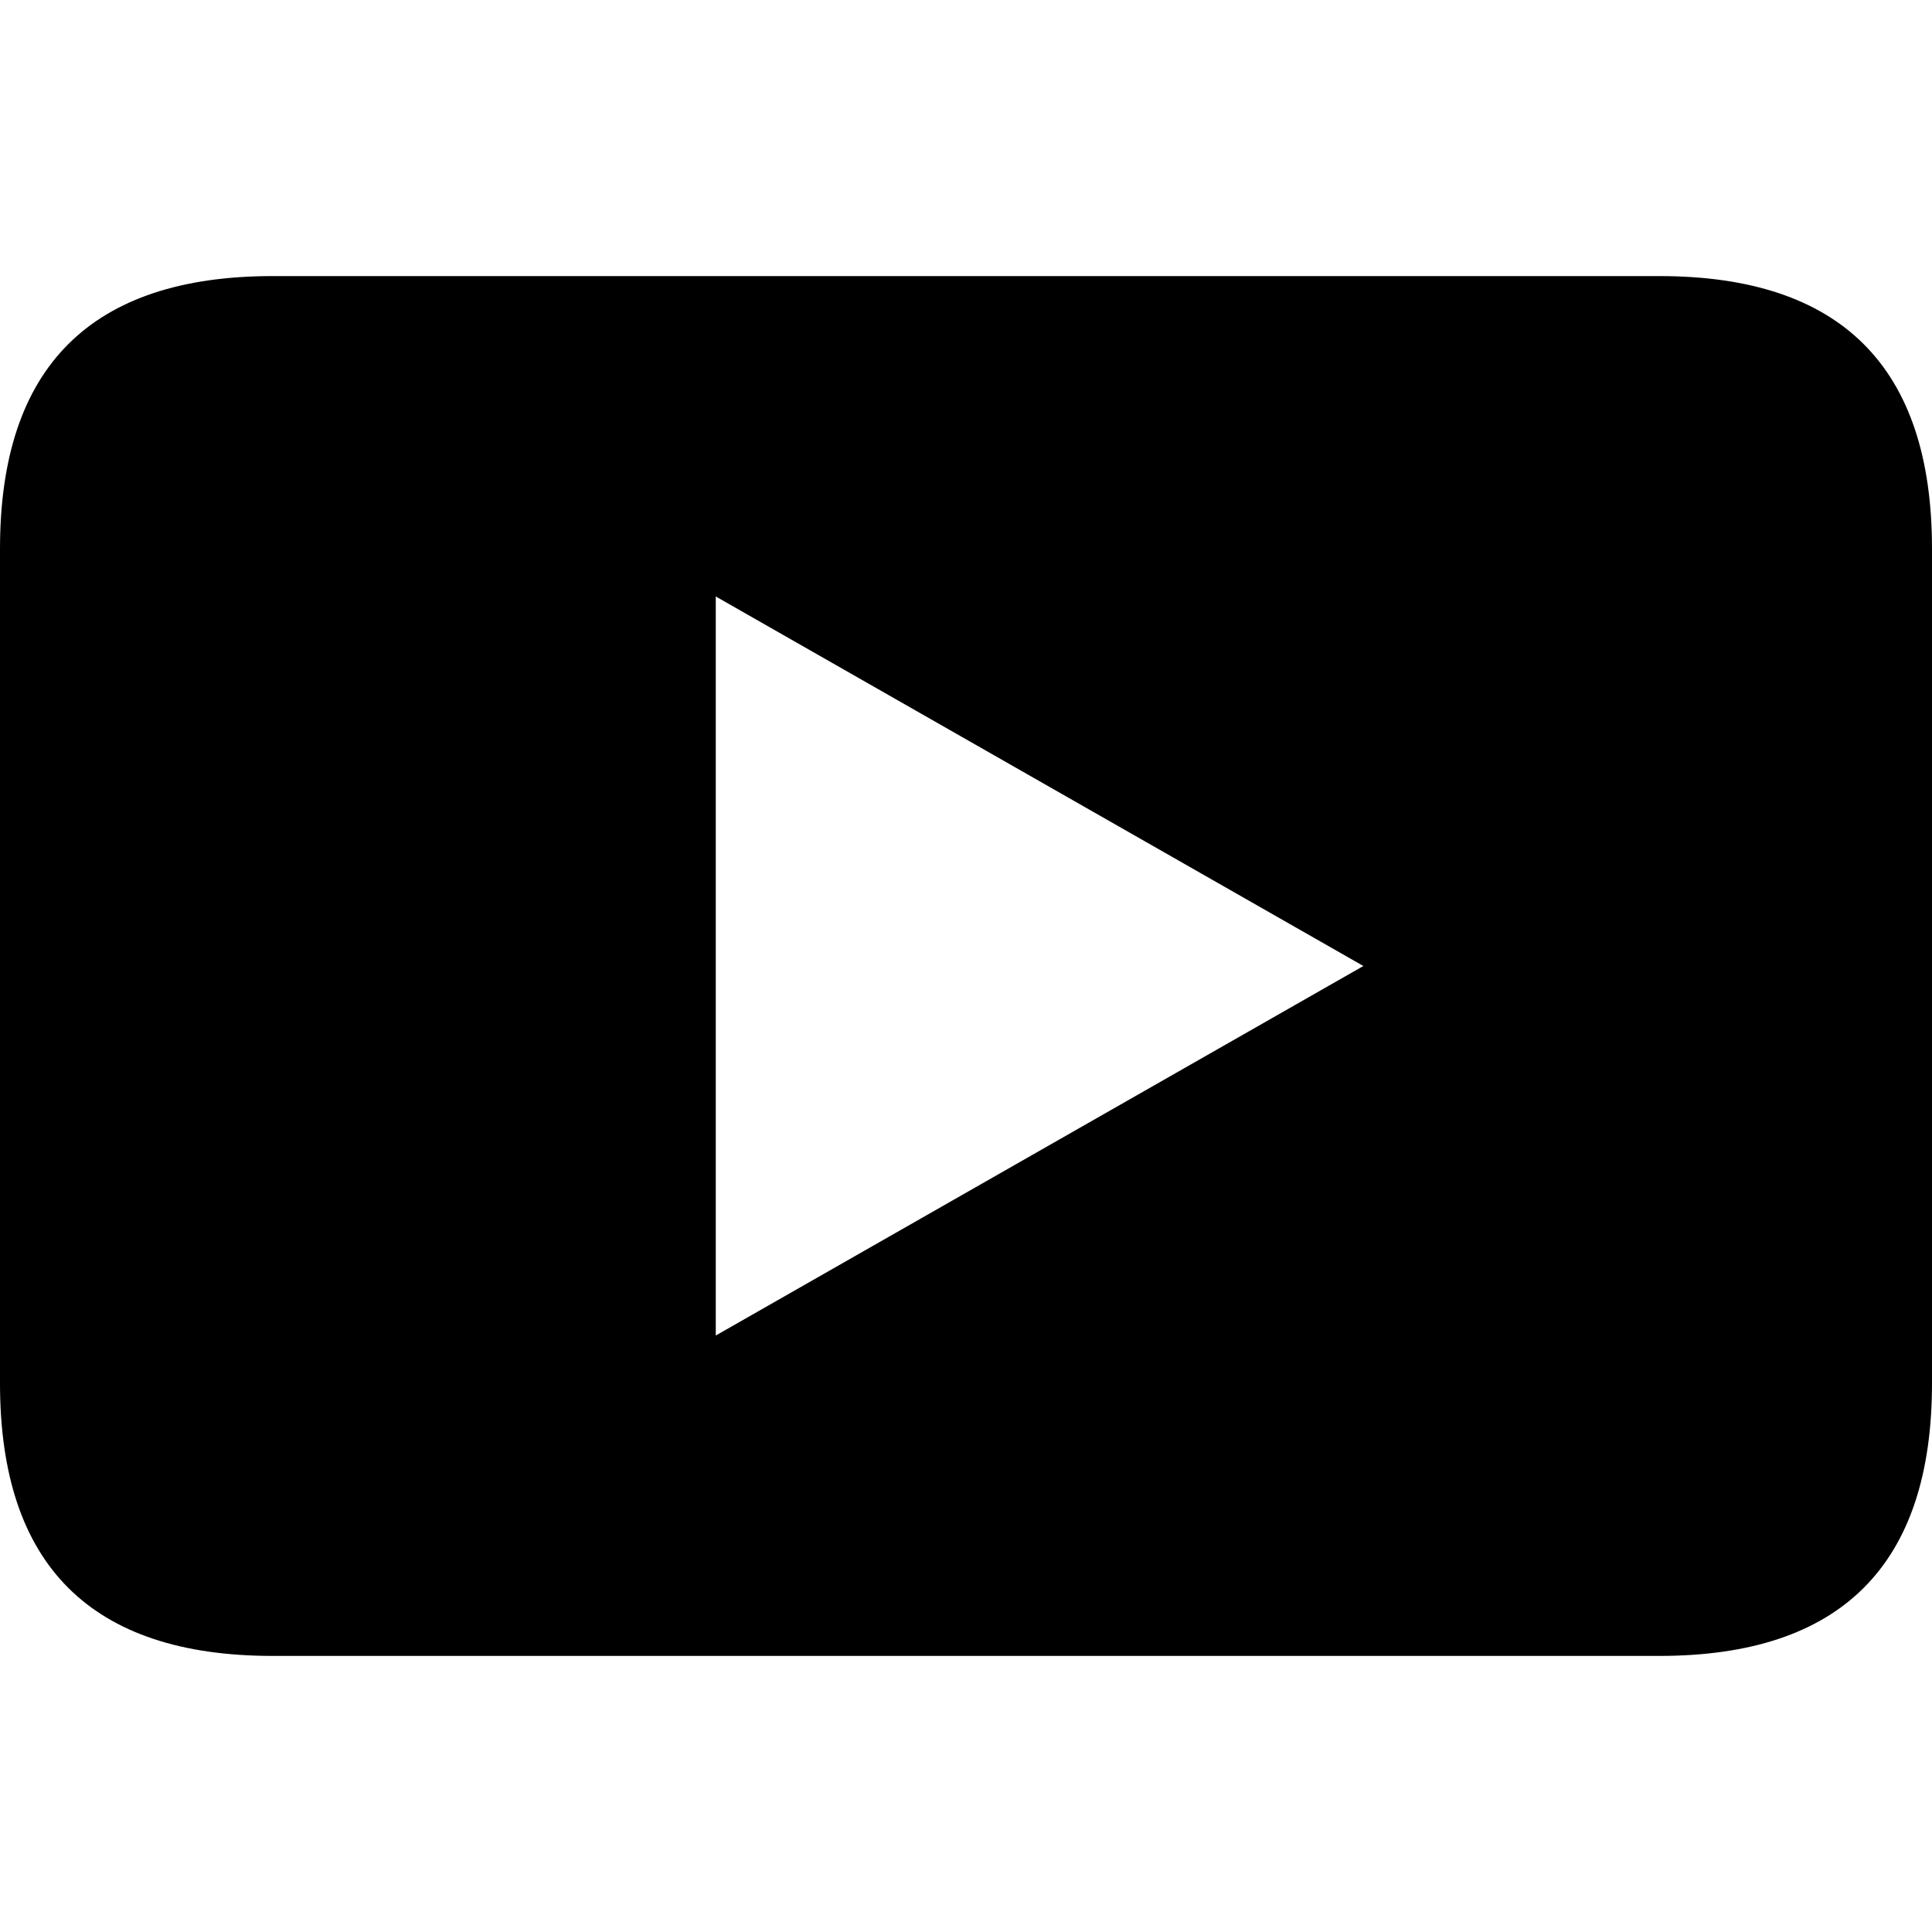
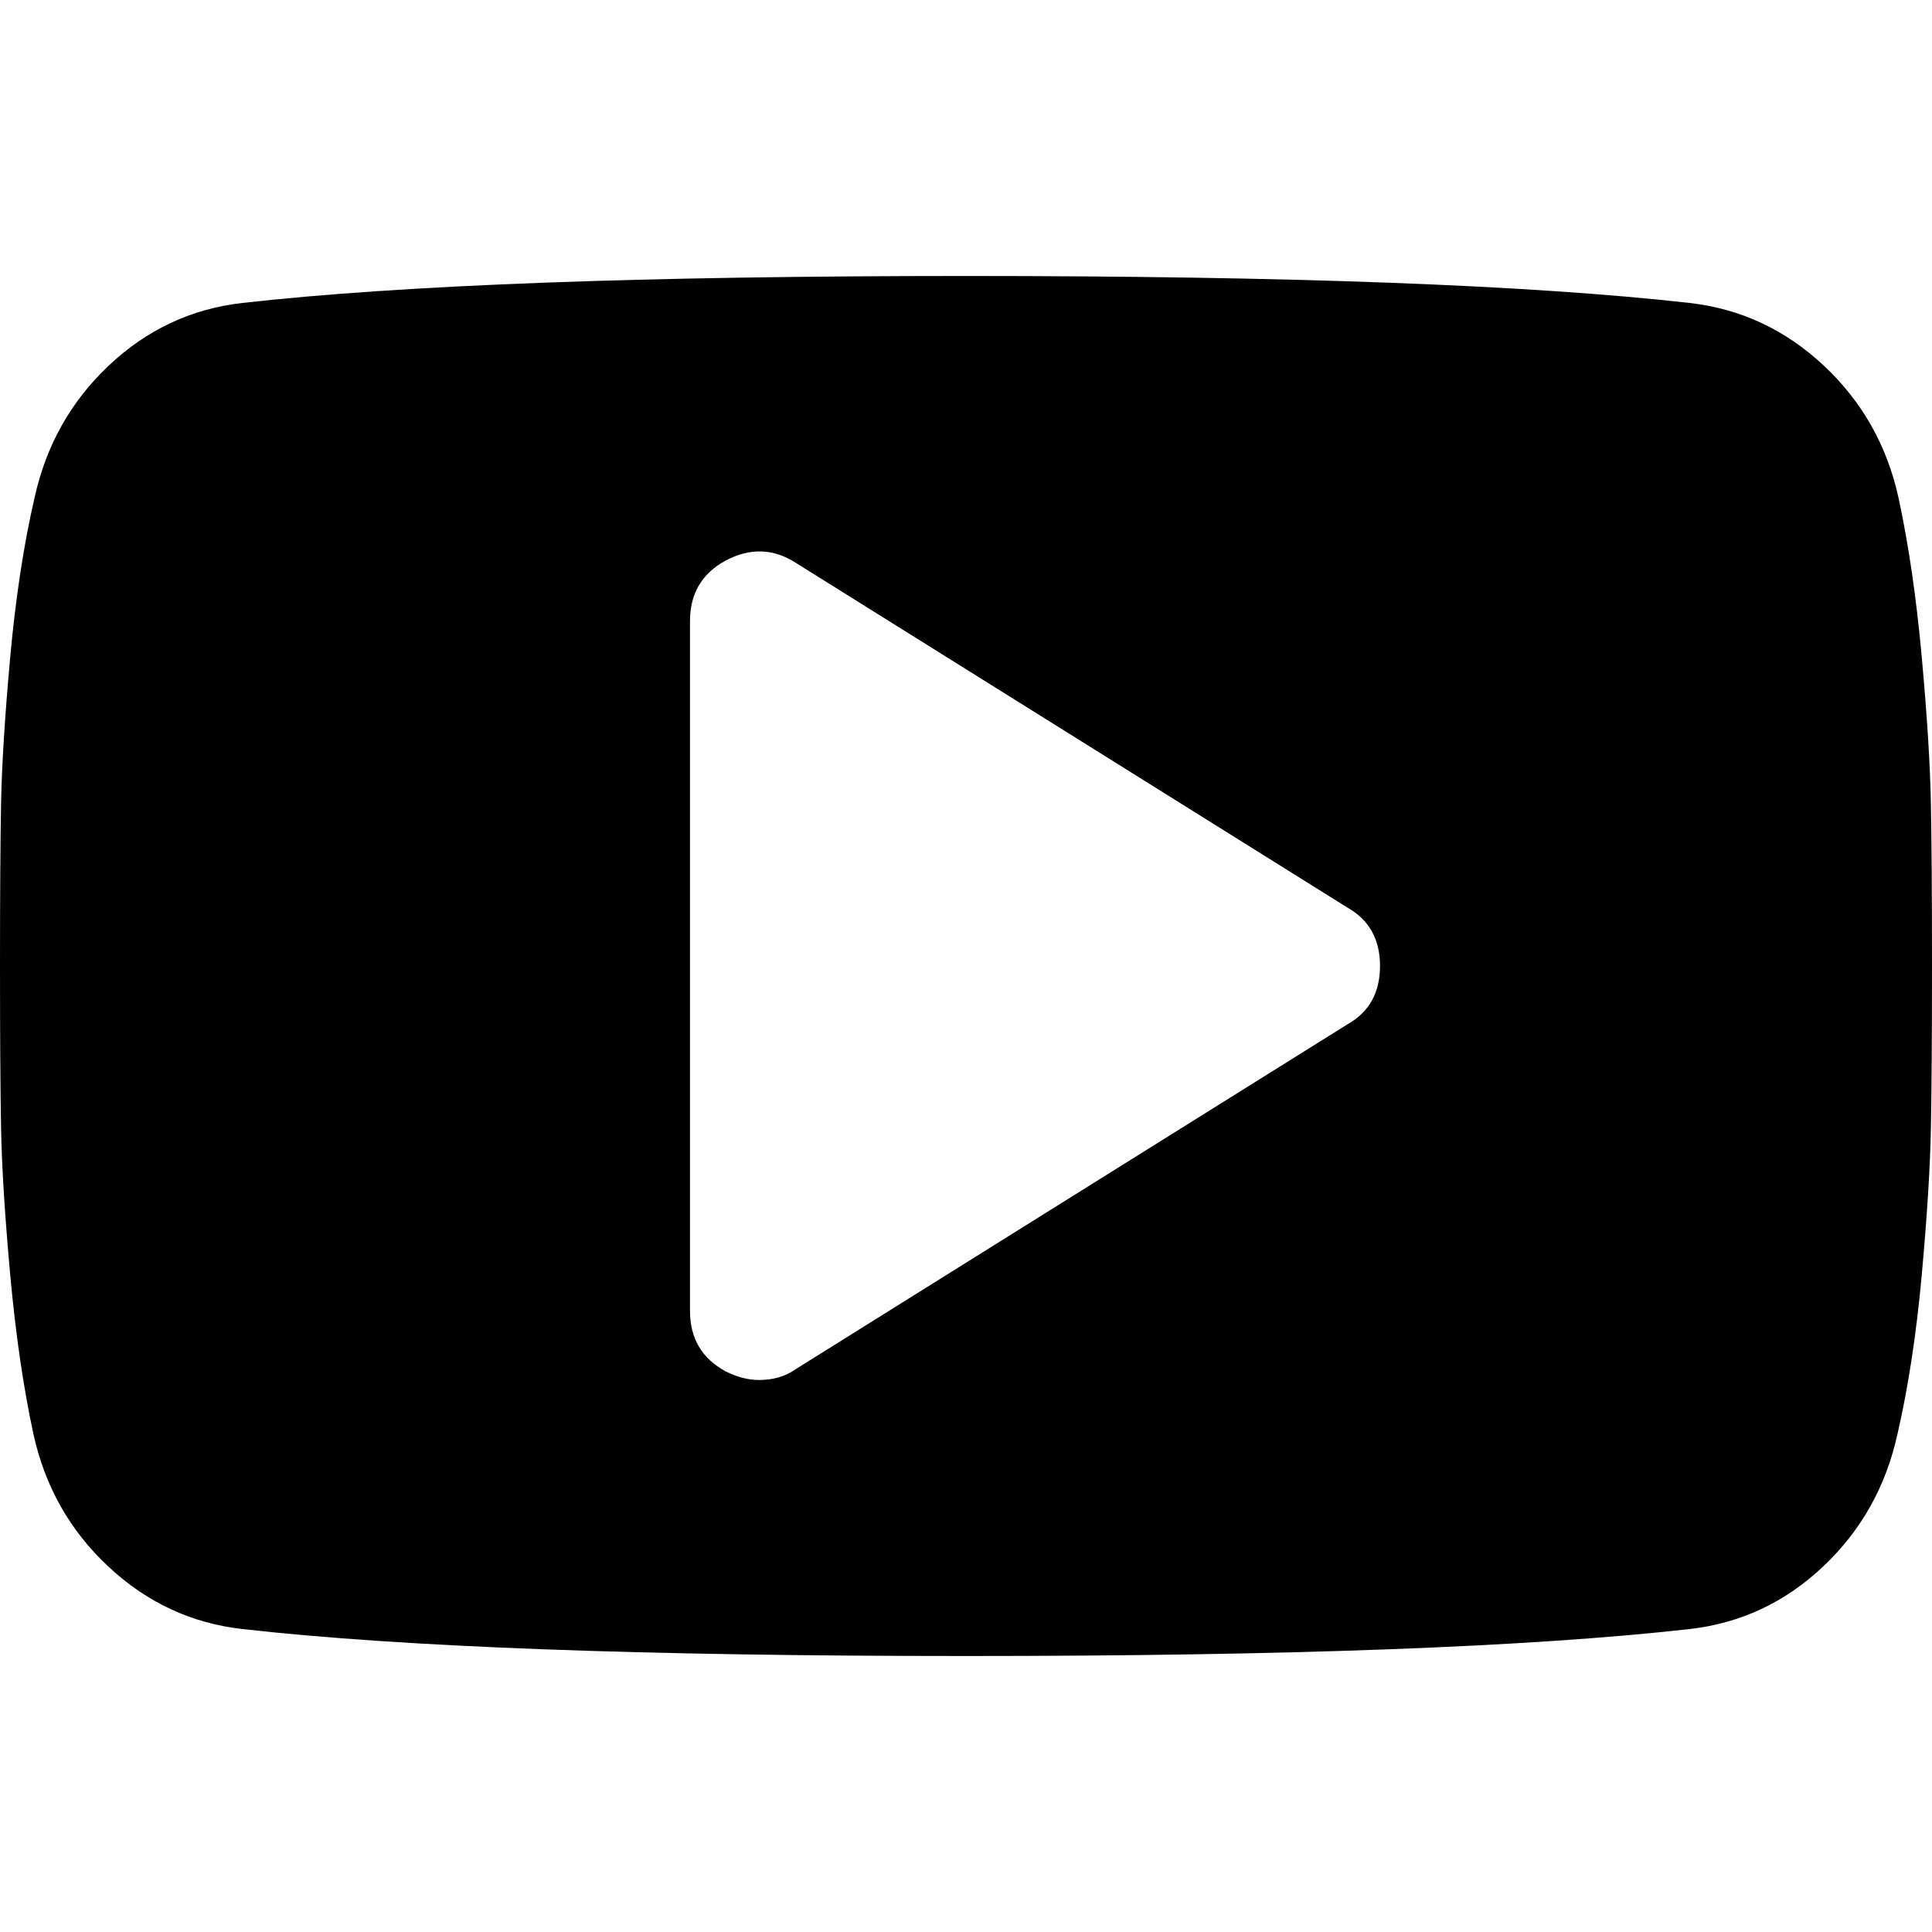
- <svg xmlns="http://www.w3.org/2000/svg" width="800px" height="800px" viewBox="0 0 566.828 566.828" fill="#000000">
-   <path fill-rule="evenodd" d="M80 81H486.828Q566.828 81 566.828 161V405.828Q566.828 485.828 486.828 485.828H80Q0 485.828 0 405.828V161Q0 81 80 81Z     M210 175V391.828L400 283.414Z" />
+ <svg xmlns="http://www.w3.org/2000/svg" fill="#000000" version="1.1" id="Capa_1" width="800px" height="800px" viewBox="0 0 566.828 566.828" xml:space="preserve">
+   <g>
+     <g>
+       <path d="M563.824,192.783c-1.58-17.399-3.85-32.944-6.801-46.659c-3.371-15.386-10.703-28.36-21.982-38.899    c-11.285-10.539-24.412-16.652-39.383-18.348c-46.811-5.275-117.564-7.907-212.247-7.907c-94.688,0-165.436,2.632-212.248,7.907    c-14.976,1.695-28.048,7.809-39.223,18.348c-11.181,10.539-18.458,23.513-21.824,38.899c-3.164,13.715-5.533,29.26-7.118,46.659    c-1.579,17.399-2.479,31.793-2.687,43.183C0.098,247.343,0,263.163,0,283.414c0,20.238,0.104,36.053,0.312,47.449    c0.208,11.377,1.107,25.777,2.687,43.17c1.585,17.398,3.843,32.957,6.799,46.658c3.372,15.41,10.704,28.373,21.983,38.912    c11.279,10.551,24.407,16.67,39.382,18.348c46.812,5.275,117.559,7.906,212.248,7.906c94.683,0,165.431-2.631,212.247-7.906    c14.971-1.684,28.043-7.797,39.225-18.348c11.174-10.539,18.451-23.502,21.822-38.912c3.164-13.701,5.533-29.26,7.119-46.658    c1.578-17.398,2.479-31.793,2.686-43.17c0.209-11.391,0.318-27.211,0.318-47.449c0-20.251-0.109-36.065-0.318-47.448    C566.303,224.57,565.402,210.176,563.824,192.783z M395.389,300.488L233.436,401.707c-2.956,2.111-6.537,3.164-10.753,3.164    c-3.164,0-6.432-0.838-9.804-2.533c-6.958-3.795-10.441-9.688-10.441-17.705V182.189c0-8.005,3.476-13.923,10.441-17.717    c7.167-3.794,14.021-3.568,20.557,0.63l161.953,101.219c6.328,3.599,9.492,9.29,9.492,17.087    C404.875,291.223,401.711,296.914,395.389,300.488z" />
+     </g>
+   </g>
</svg>
